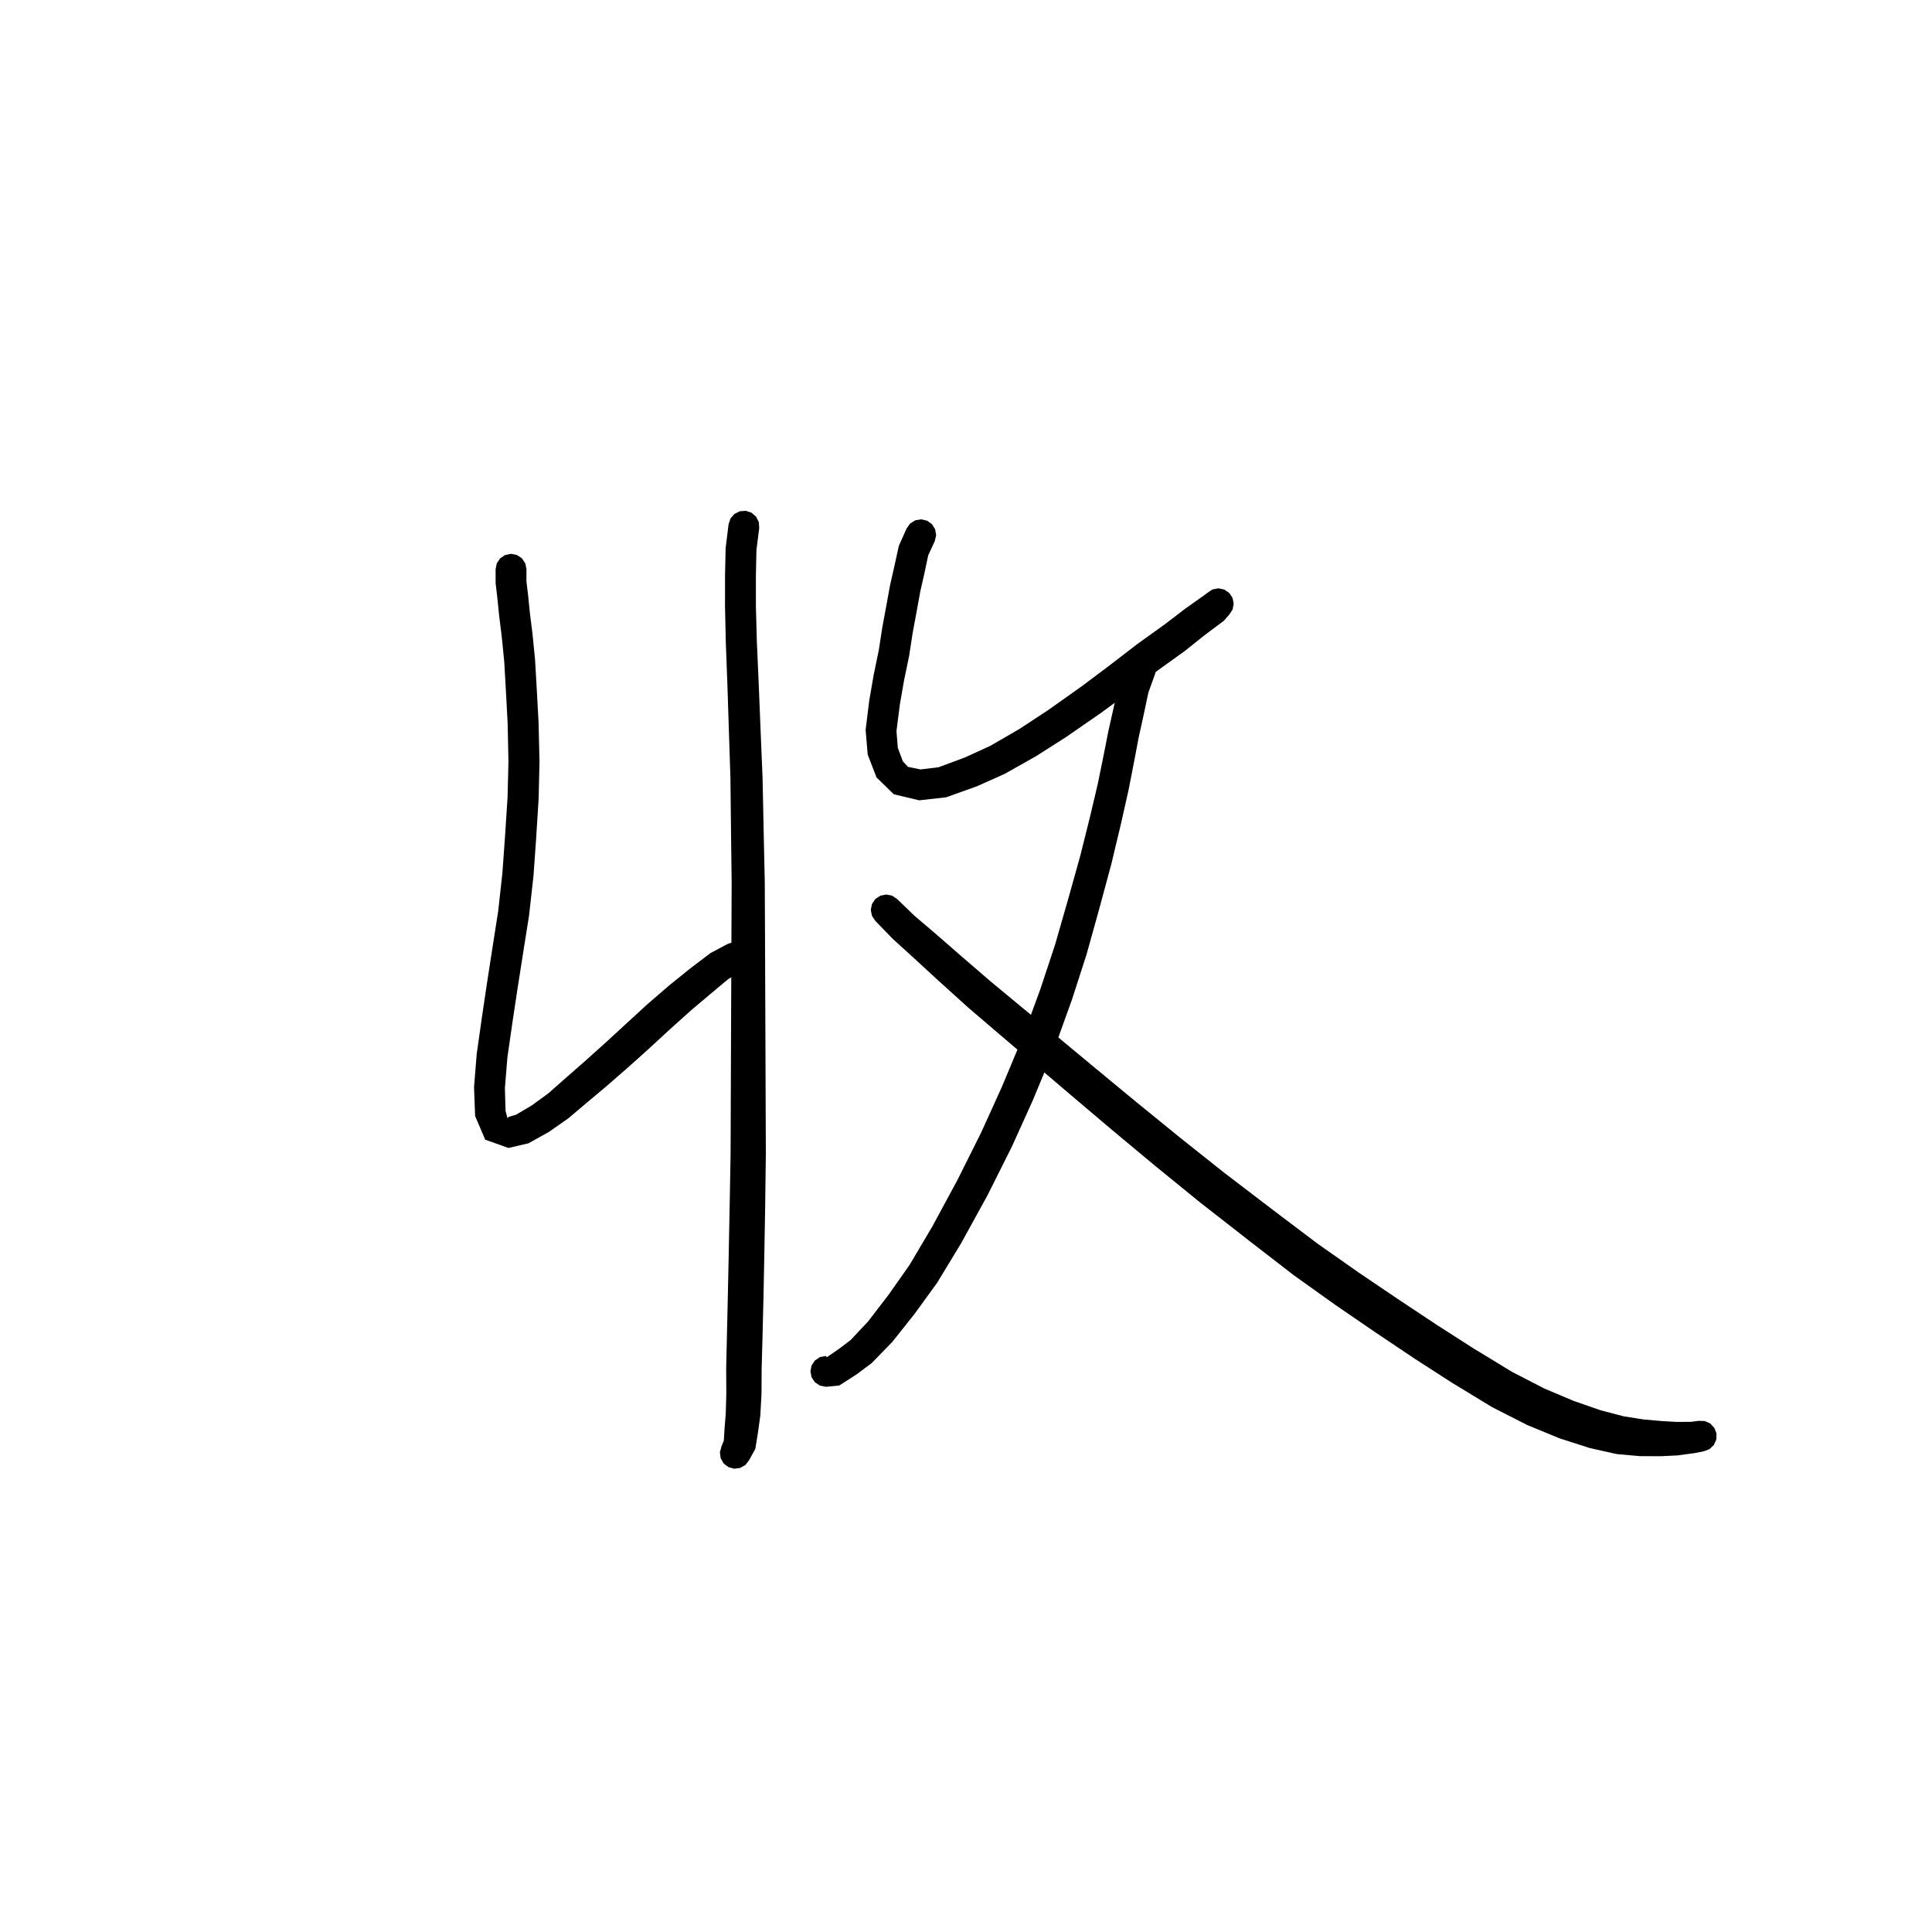
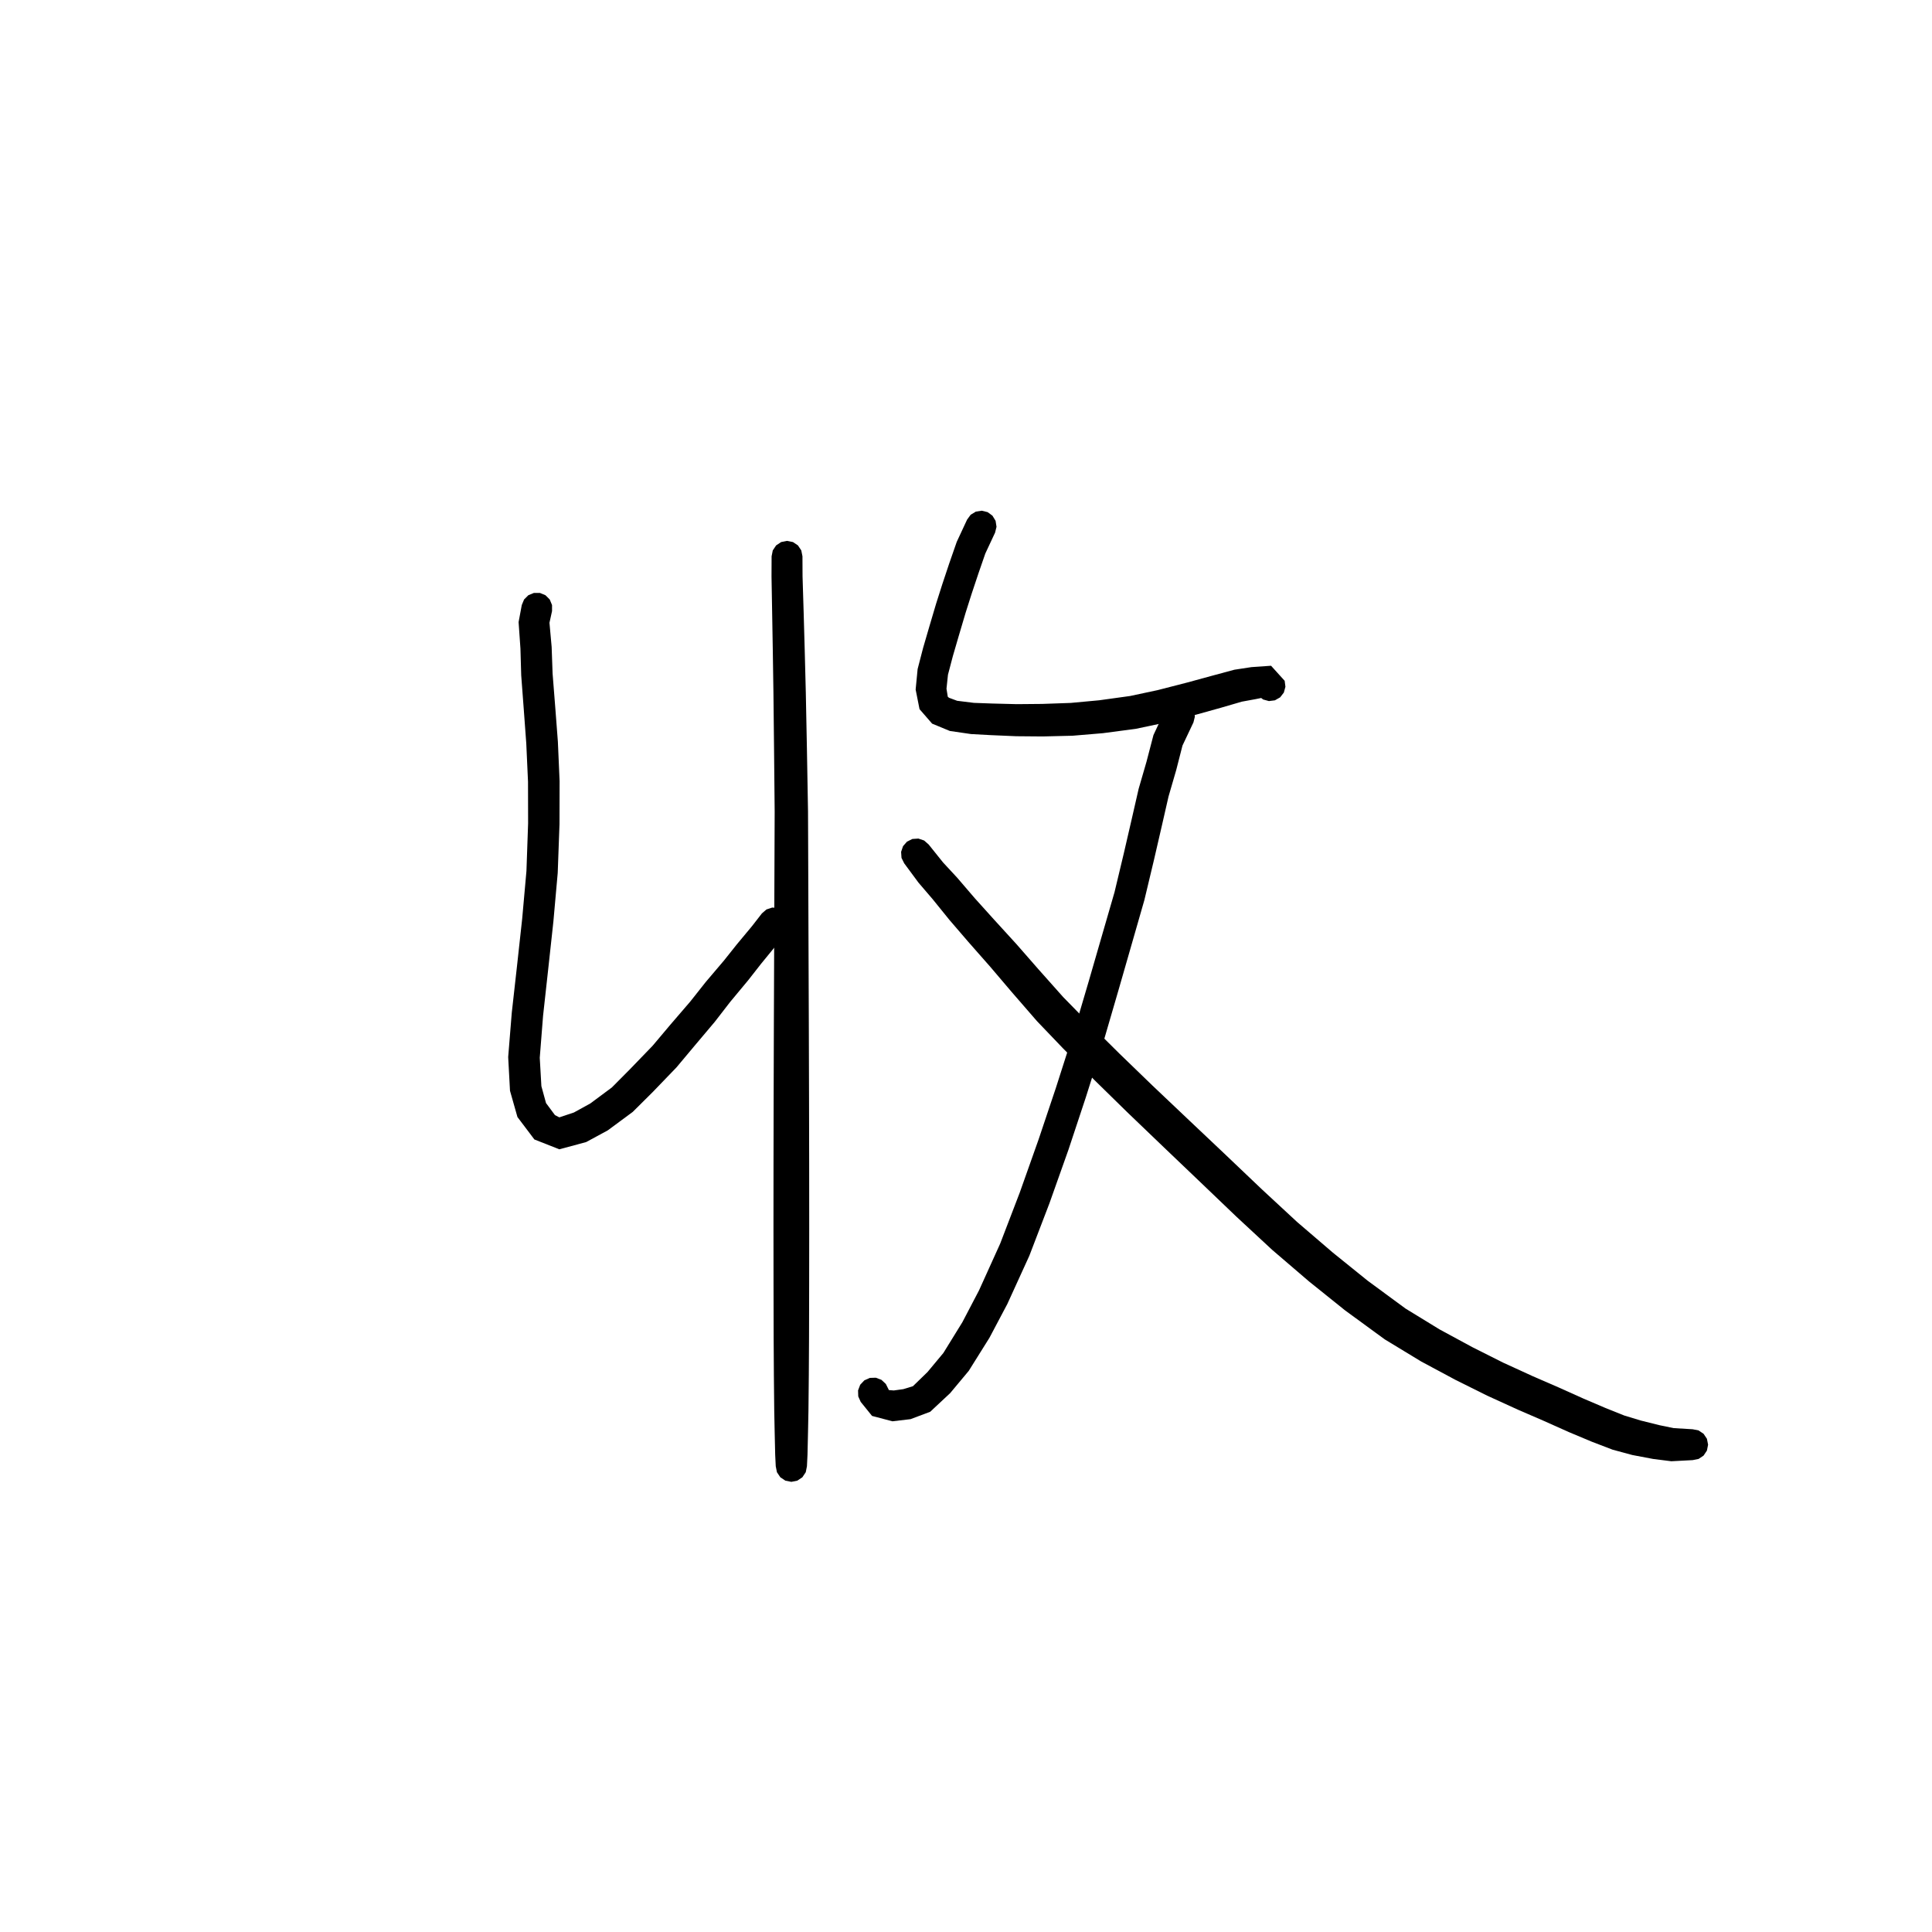
<svg xmlns="http://www.w3.org/2000/svg" viewBox="0 0 300 300" width="300" height="300">
-   <path d="M 76.956 88.393 L 76.961 90.551 L 77.238 92.936 L 77.507 95.628 L 77.909 98.836 L 78.302 102.773 L 78.565 107.41 L 78.827 112.32 L 78.952 118.259 L 78.814 123.775 L 78.41 130.016 L 78.01 135.582 L 77.355 141.512 L 76.565 146.546 L 75.632 152.582 L 74.833 157.956 L 74.023 163.657 L 73.608 168.812 L 73.775 173.296 L 75.343 176.967 L 78.951 178.254 L 82.054 177.534 L 85.231 175.766 L 88.259 173.644 L 91.312 171.065 L 94.162 168.672 L 97.693 165.595 L 100.676 162.917 L 104.005 159.847 L 107.275 156.913 L 110.274 154.375 L 113.097 152.018 L 115.322 150.764 L 116.039 150.165 L 116.473 149.337 L 116.557 148.406 L 116.278 147.513 L 115.679 146.796 L 114.85 146.362 L 113.919 146.278 L 113.027 146.557 L 110.341 147.982 L 107.092 150.447 L 103.93 152.997 L 100.504 155.957 L 97.136 159.047 L 94.227 161.726 L 90.793 164.81 L 88.019 167.238 L 85.179 169.749 L 82.582 171.645 L 80.133 173.091 L 78.951 173.442 L 78.809 173.658 L 78.502 172.508 L 78.401 168.955 L 78.789 164.2 L 79.587 158.651 L 80.394 153.311 L 81.337 147.293 L 82.154 142.148 L 82.838 136.026 L 83.242 130.341 L 83.641 123.992 L 83.772 118.259 L 83.628 112.144 L 83.355 107.144 L 83.082 102.405 L 82.672 98.307 L 82.269 95.087 L 82.003 92.421 L 81.744 90.252 L 81.749 88.393 L 81.567 87.476 L 81.047 86.698 L 80.27 86.179 L 79.353 85.997 L 78.436 86.179 L 77.658 86.698 L 77.139 87.476 Z" fill="black" fill-rule="nonzero" />
-   <path d="M 113.136 81.399 L 112.676 85.103 L 112.582 89.44 L 112.579 94.183 L 112.703 99.723 L 112.95 106.299 L 113.187 113.662 L 113.422 120.868 L 113.514 129.283 L 113.612 137.031 L 113.579 144.777 L 113.544 153.348 L 113.508 162.589 L 113.477 171.027 L 113.446 179.175 L 113.292 187.721 L 113.151 194.946 L 113.012 201.502 L 112.884 207.12 L 112.759 212.505 L 112.782 216.377 L 112.699 219.451 L 112.515 221.757 L 112.395 223.696 L 112.031 224.598 L 111.784 225.5 L 111.901 226.427 L 112.364 227.24 L 113.102 227.813 L 114.004 228.06 L 114.932 227.943 L 115.744 227.48 L 116.317 226.741 L 117.292 224.965 L 117.709 222.35 L 118.059 219.834 L 118.245 216.48 L 118.267 212.585 L 118.411 207.255 L 118.55 201.623 L 118.679 195.054 L 118.807 187.815 L 118.92 179.218 L 118.889 171.027 L 118.858 162.589 L 118.822 153.348 L 118.788 144.777 L 118.754 136.987 L 118.584 129.199 L 118.409 120.74 L 118.108 113.481 L 117.809 106.112 L 117.521 99.563 L 117.376 94.12 L 117.374 89.488 L 117.458 85.433 L 117.891 81.994 L 117.824 81.061 L 117.405 80.225 L 116.698 79.613 L 115.811 79.319 L 114.878 79.386 L 114.042 79.805 L 113.43 80.512 Z" fill="black" fill-rule="nonzero" />
-   <path d="M 140.787 82.044 L 139.574 84.75 L 138.888 87.875 L 138.21 90.859 L 137.666 93.853 L 136.99 97.501 L 136.459 100.955 L 135.659 104.821 L 134.973 108.802 L 134.413 113.352 L 134.737 117.172 L 136.109 120.724 L 138.792 123.336 L 142.735 124.272 L 146.91 123.805 L 151.649 122.112 L 156.008 120.165 L 160.863 117.427 L 165.537 114.449 L 170.975 110.688 L 175.189 107.593 L 179.737 104.134 L 184.025 101.049 L 187.094 98.596 L 190.041 96.395 L 190.869 95.444 L 191.388 94.667 L 191.57 93.75 L 191.388 92.833 L 190.869 92.056 L 190.091 91.536 L 189.174 91.354 L 188.257 91.536 L 187.48 92.056 L 186.968 92.444 L 184.022 94.529 L 180.931 96.898 L 176.647 99.973 L 172.088 103.479 L 167.998 106.544 L 162.722 110.284 L 158.289 113.198 L 153.768 115.817 L 149.824 117.621 L 145.724 119.141 L 142.935 119.478 L 140.984 119.074 L 140.186 118.205 L 139.415 116.132 L 139.203 113.523 L 139.714 109.502 L 140.368 105.714 L 141.175 101.813 L 141.715 98.303 L 142.379 94.719 L 142.906 91.819 L 143.567 88.911 L 144.132 86.232 L 145.15 84.027 L 145.364 83.117 L 145.212 82.194 L 144.72 81.4 L 143.96 80.854 L 143.05 80.641 L 142.127 80.792 L 141.333 81.285 Z" fill="black" fill-rule="nonzero" />
-   <path d="M 174.864 102.989 L 173.697 106.274 L 172.904 109.982 L 172.087 113.618 L 171.401 117.123 L 170.453 121.762 L 169.233 126.929 L 167.741 132.898 L 165.847 139.678 L 163.825 146.709 L 161.552 153.575 L 158.889 160.836 L 155.565 168.779 L 152.387 175.79 L 148.684 183.207 L 144.738 190.504 L 141.232 196.422 L 138.015 201.002 L 134.803 205.187 L 132.086 208.083 L 130.2 209.506 L 128.388 210.753 L 128.237 210.55 L 127.32 210.733 L 126.542 211.252 L 126.023 212.029 L 125.84 212.946 L 126.023 213.863 L 126.542 214.641 L 127.32 215.16 L 128.237 215.343 L 130.318 215.14 L 132.97 213.441 L 135.37 211.649 L 138.545 208.385 L 142.03 203.998 L 145.509 199.203 L 149.235 193.067 L 153.325 185.632 L 157.122 178.049 L 160.372 170.864 L 163.744 162.736 L 166.439 155.265 L 168.72 148.201 L 170.715 141.036 L 172.571 134.156 L 174.026 128.071 L 175.217 122.792 L 176.144 118.056 L 176.797 114.596 L 177.587 111 L 178.312 107.566 L 179.377 104.601 L 179.514 103.676 L 179.286 102.769 L 178.729 102.018 L 177.926 101.538 L 177.002 101.401 L 176.095 101.629 L 175.344 102.186 Z" fill="black" fill-rule="nonzero" />
-   <path d="M 135.917 142.989 L 138.612 145.772 L 141.956 148.813 L 145.794 152.346 L 150.332 156.445 L 155.412 160.793 L 160.338 164.98 L 166.202 169.972 L 172.743 175.512 L 179.563 181.194 L 186.4 186.754 L 194.03 192.708 L 200.88 198.005 L 207.362 202.634 L 213.68 206.963 L 219.731 211.018 L 225.409 214.676 L 231.69 218.498 L 237.136 221.274 L 242.186 223.352 L 246.85 224.85 L 251.042 225.788 L 254.695 226.111 L 257.947 226.12 L 260.52 225.993 L 263.095 225.644 L 264.568 225.355 L 265.443 225.024 L 266.124 224.384 L 266.509 223.532 L 266.538 222.597 L 266.207 221.723 L 265.567 221.041 L 264.715 220.657 L 263.78 220.627 L 262.574 220.784 L 260.328 220.793 L 258.08 220.666 L 255.171 220.407 L 252.127 219.927 L 248.552 218.989 L 244.376 217.541 L 239.784 215.601 L 234.784 213.02 L 228.743 209.342 L 223.17 205.768 L 217.168 201.787 L 210.897 197.545 L 204.522 193.066 L 197.711 187.917 L 190.073 182.086 L 183.25 176.663 L 176.409 171.095 L 169.824 165.653 L 163.903 160.734 L 158.919 156.618 L 153.82 152.394 L 149.251 148.457 L 145.321 145.026 L 141.969 142.175 L 139.306 139.6 L 138.529 139.081 L 137.612 138.898 L 136.695 139.081 L 135.917 139.6 L 135.398 140.378 L 135.215 141.295 L 135.398 142.212 Z" fill="black" fill-rule="nonzero" />
+   <path d="M 81.021 93.95 L 80.527 96.6 L 80.814 100.714 L 80.934 104.871 L 81.33 110.141 L 81.721 115.457 L 81.99 121.391 L 82.004 127.855 L 81.746 135.25 L 81.084 142.662 L 80.281 150.001 L 79.467 157.266 L 78.91 164.139 L 79.193 169.377 L 80.349 173.451 L 82.98 176.936 L 86.853 178.462 L 91.016 177.342 L 94.375 175.522 L 98.254 172.654 L 101.363 169.564 L 105.045 165.741 L 107.907 162.324 L 110.995 158.664 L 113.395 155.561 L 116.185 152.205 L 118.192 149.641 L 120.504 146.816 L 122.092 144.775 L 122.511 143.939 L 122.579 143.006 L 122.284 142.119 L 121.672 141.412 L 120.836 140.993 L 119.904 140.926 L 119.016 141.221 L 118.309 141.832 L 116.772 143.809 L 114.442 146.609 L 112.431 149.134 L 109.596 152.474 L 107.175 155.532 L 104.102 159.104 L 101.339 162.384 L 97.789 166.061 L 95.005 168.864 L 91.652 171.353 L 89.118 172.747 L 86.853 173.502 L 86.172 173.153 L 84.785 171.282 L 84.066 168.658 L 83.813 164.253 L 84.327 157.734 L 85.121 150.534 L 85.925 143.142 L 86.602 135.554 L 86.88 127.948 L 86.894 121.287 L 86.627 115.168 L 86.215 109.77 L 85.807 104.593 L 85.659 100.447 L 85.321 96.704 L 85.72 94.89 L 85.721 93.955 L 85.364 93.09 L 84.704 92.429 L 83.84 92.07 L 82.906 92.069 L 82.041 92.426 L 81.38 93.086 Z" fill="black" fill-rule="nonzero" />
+   <path d="M 119.814 86.384 L 119.801 89.546 L 119.899 95.146 L 120 101.035 L 120.099 107.589 L 120.194 116.287 L 120.29 126.044 L 120.249 136.741 L 120.208 147.991 L 120.165 159.241 L 120.131 170.625 L 120.111 180.67 L 120.104 190.714 L 120.113 199.286 L 120.132 207.723 L 120.167 213.482 L 120.224 219.107 L 120.292 222.455 L 120.371 225.893 L 120.458 227.679 L 120.642 228.605 L 121.167 229.391 L 121.953 229.916 L 122.879 230.1 L 123.806 229.916 L 124.592 229.391 L 125.117 228.605 L 125.301 227.679 L 125.388 225.893 L 125.467 222.455 L 125.535 219.107 L 125.592 213.482 L 125.627 207.723 L 125.646 199.286 L 125.655 190.714 L 125.648 180.67 L 125.628 170.625 L 125.594 159.241 L 125.551 147.991 L 125.51 136.741 L 125.469 126.01 L 125.297 116.213 L 125.125 107.501 L 124.956 100.929 L 124.789 95.032 L 124.619 89.472 L 124.606 86.384 L 124.424 85.467 L 123.904 84.69 L 123.127 84.17 L 122.21 83.988 L 121.293 84.17 L 120.515 84.69 L 119.996 85.467 Z" fill="black" fill-rule="nonzero" />
+   <path d="M 150.172 80.683 L 148.563 84.139 L 147.397 87.487 L 146.316 90.73 L 145.365 93.718 L 144.286 97.36 L 143.338 100.611 L 142.488 103.892 L 142.181 107.075 L 142.784 110.117 L 144.739 112.366 L 147.488 113.503 L 150.784 113.985 L 153.855 114.151 L 157.793 114.321 L 161.892 114.356 L 166.556 114.243 L 171.248 113.849 L 176.352 113.175 L 180.928 112.209 L 185.687 110.985 L 189.596 109.895 L 192.831 108.953 L 195.016 108.552 L 196.604 108.229 L 194.937 107.231 L 195.4 108.043 L 196.138 108.616 L 197.04 108.863 L 197.968 108.746 L 198.78 108.283 L 199.353 107.545 L 199.6 106.643 L 199.483 105.715 L 197.37 103.378 L 194.314 103.591 L 191.678 103.993 L 188.216 104.926 L 184.358 105.979 L 179.741 107.166 L 175.478 108.075 L 170.672 108.74 L 166.256 109.15 L 161.813 109.305 L 157.877 109.34 L 154.047 109.242 L 151.225 109.14 L 148.628 108.819 L 147.359 108.348 L 147.171 108.187 L 146.971 106.942 L 147.2 104.769 L 147.957 101.889 L 148.884 98.712 L 149.948 95.121 L 150.872 92.216 L 151.934 89.031 L 153 85.95 L 154.515 82.71 L 154.738 81.802 L 154.596 80.878 L 154.111 80.078 L 153.357 79.525 L 152.449 79.302 L 151.525 79.444 L 150.725 79.929 Z" fill="black" fill-rule="nonzero" />
+   <path d="M 180.979 110.14 L 179.108 114.14 L 178.024 118.294 L 176.809 122.483 L 175.723 127.231 L 174.52 132.442 L 173.062 138.537 L 171.06 145.45 L 169.047 152.407 L 166.768 160.138 L 163.955 168.933 L 161.275 176.925 L 158.348 185.179 L 155.304 193.118 L 152.023 200.366 L 149.436 205.311 L 146.49 210.085 L 144.021 213.05 L 141.761 215.247 L 140.261 215.707 L 138.787 215.91 L 138.028 215.85 L 137.553 214.902 L 136.871 214.262 L 135.997 213.931 L 135.062 213.96 L 134.21 214.345 L 133.57 215.026 L 133.239 215.901 L 133.268 216.835 L 133.653 217.687 L 135.41 219.864 L 138.579 220.698 L 141.39 220.365 L 144.444 219.218 L 147.541 216.325 L 150.43 212.862 L 153.645 207.724 L 156.414 202.491 L 159.829 195.007 L 162.946 186.875 L 165.912 178.521 L 168.59 170.442 L 171.402 161.558 L 173.677 153.754 L 175.681 146.783 L 177.696 139.767 L 179.185 133.54 L 180.393 128.304 L 181.45 123.678 L 182.645 119.563 L 183.615 115.771 L 185.315 112.181 L 185.541 111.274 L 185.402 110.349 L 184.92 109.548 L 184.168 108.993 L 183.26 108.767 L 182.336 108.906 L 181.535 109.388 Z" fill="black" fill-rule="nonzero" />
+   <path d="M 140.4 134.05 L 142.627 137.062 L 144.798 139.595 L 147.43 142.847 L 150.369 146.264 L 153.806 150.169 L 157.119 154.066 L 161.027 158.568 L 165.085 162.809 L 169.913 167.681 L 175.011 172.677 L 180.765 178.196 L 186.11 183.298 L 192.007 188.943 L 197.554 194.087 L 203.256 198.974 L 208.84 203.457 L 215.016 207.972 L 220.69 211.417 L 226.025 214.277 L 230.936 216.719 L 235.694 218.891 L 239.725 220.636 L 243.62 222.377 L 247.169 223.865 L 250.413 225.108 L 253.461 225.933 L 256.707 226.547 L 259.526 226.902 L 262.835 226.727 L 263.752 226.544 L 264.529 226.025 L 265.049 225.247 L 265.231 224.33 L 265.049 223.413 L 264.529 222.636 L 263.752 222.117 L 262.835 221.934 L 259.893 221.759 L 257.713 221.31 L 254.798 220.585 L 252.221 219.803 L 249.304 218.635 L 245.889 217.177 L 242.016 215.436 L 238.011 213.698 L 233.395 211.584 L 228.662 209.205 L 223.552 206.44 L 218.243 203.189 L 212.365 198.864 L 206.968 194.509 L 201.419 189.752 L 195.984 184.718 L 190.096 179.113 L 184.726 174.036 L 178.963 168.573 L 173.881 163.659 L 169.067 158.887 L 165.089 154.824 L 161.229 150.487 L 157.845 146.617 L 154.319 142.754 L 151.364 139.475 L 148.639 136.298 L 146.436 133.92 L 144.198 131.128 L 143.495 130.513 L 142.609 130.213 L 141.676 130.275 L 140.838 130.69 L 140.222 131.394 L 139.923 132.279 L 139.985 133.212 Z" fill="black" fill-rule="nonzero" />
</svg>
